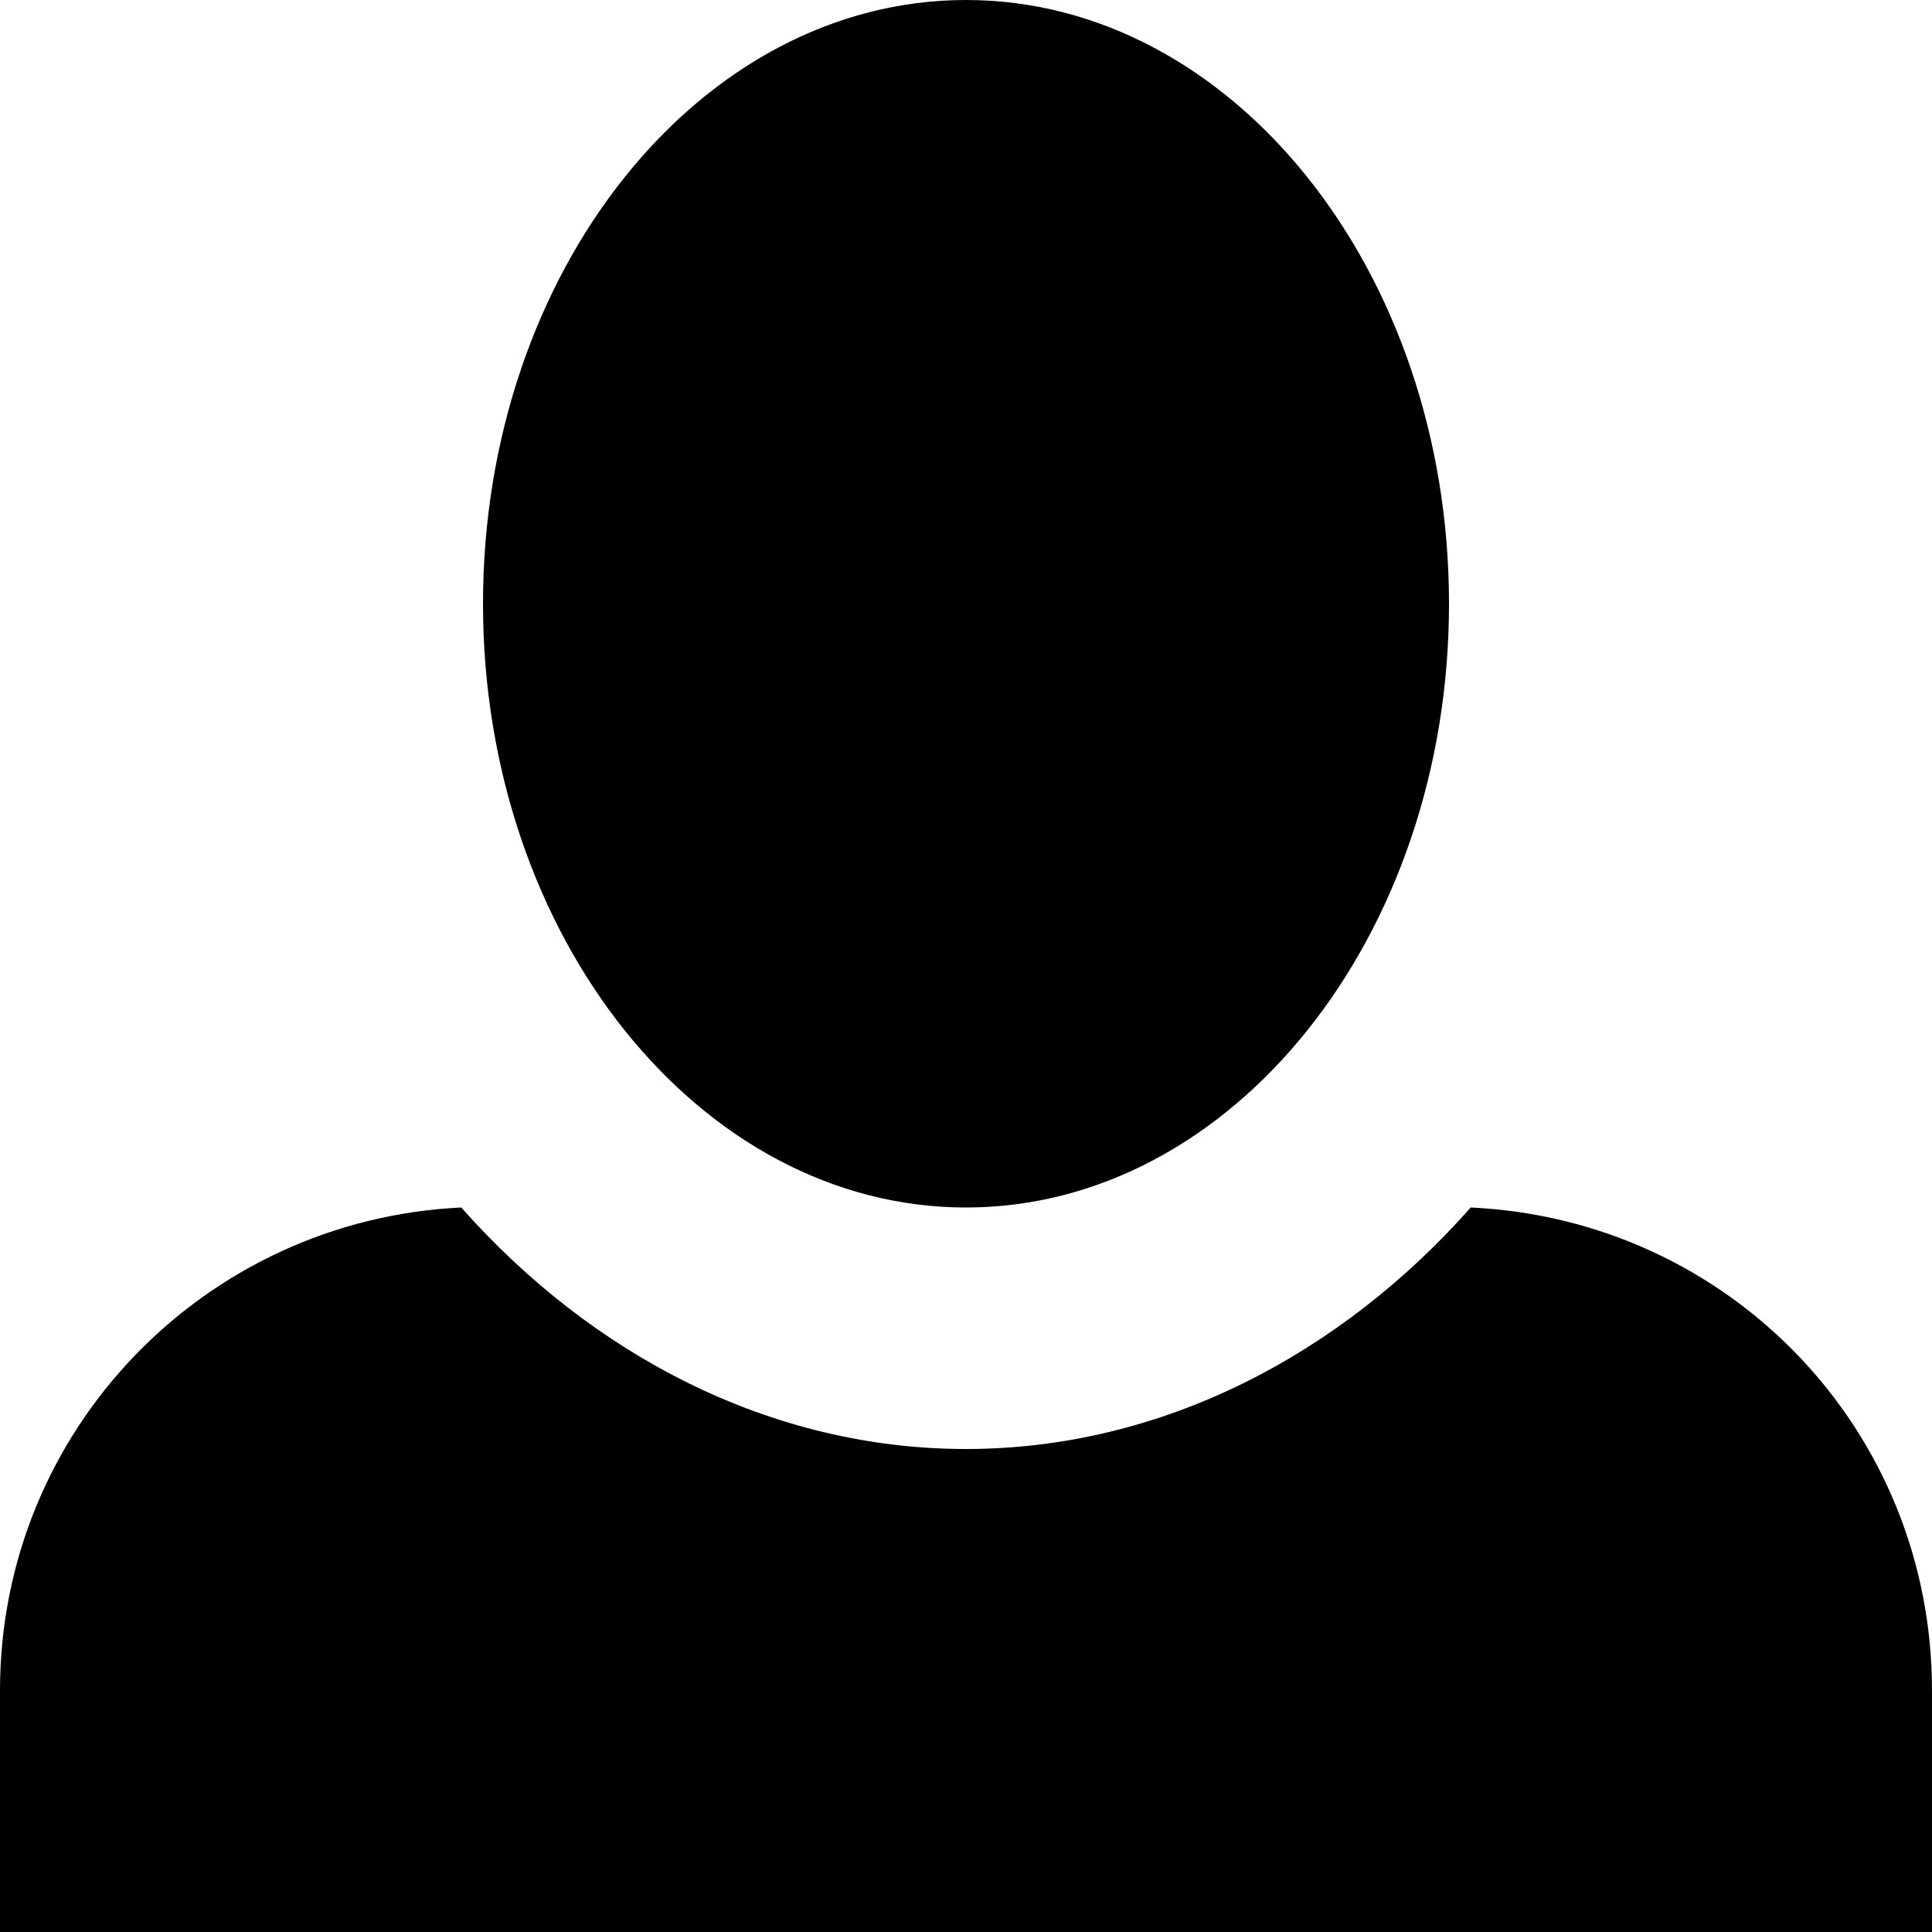
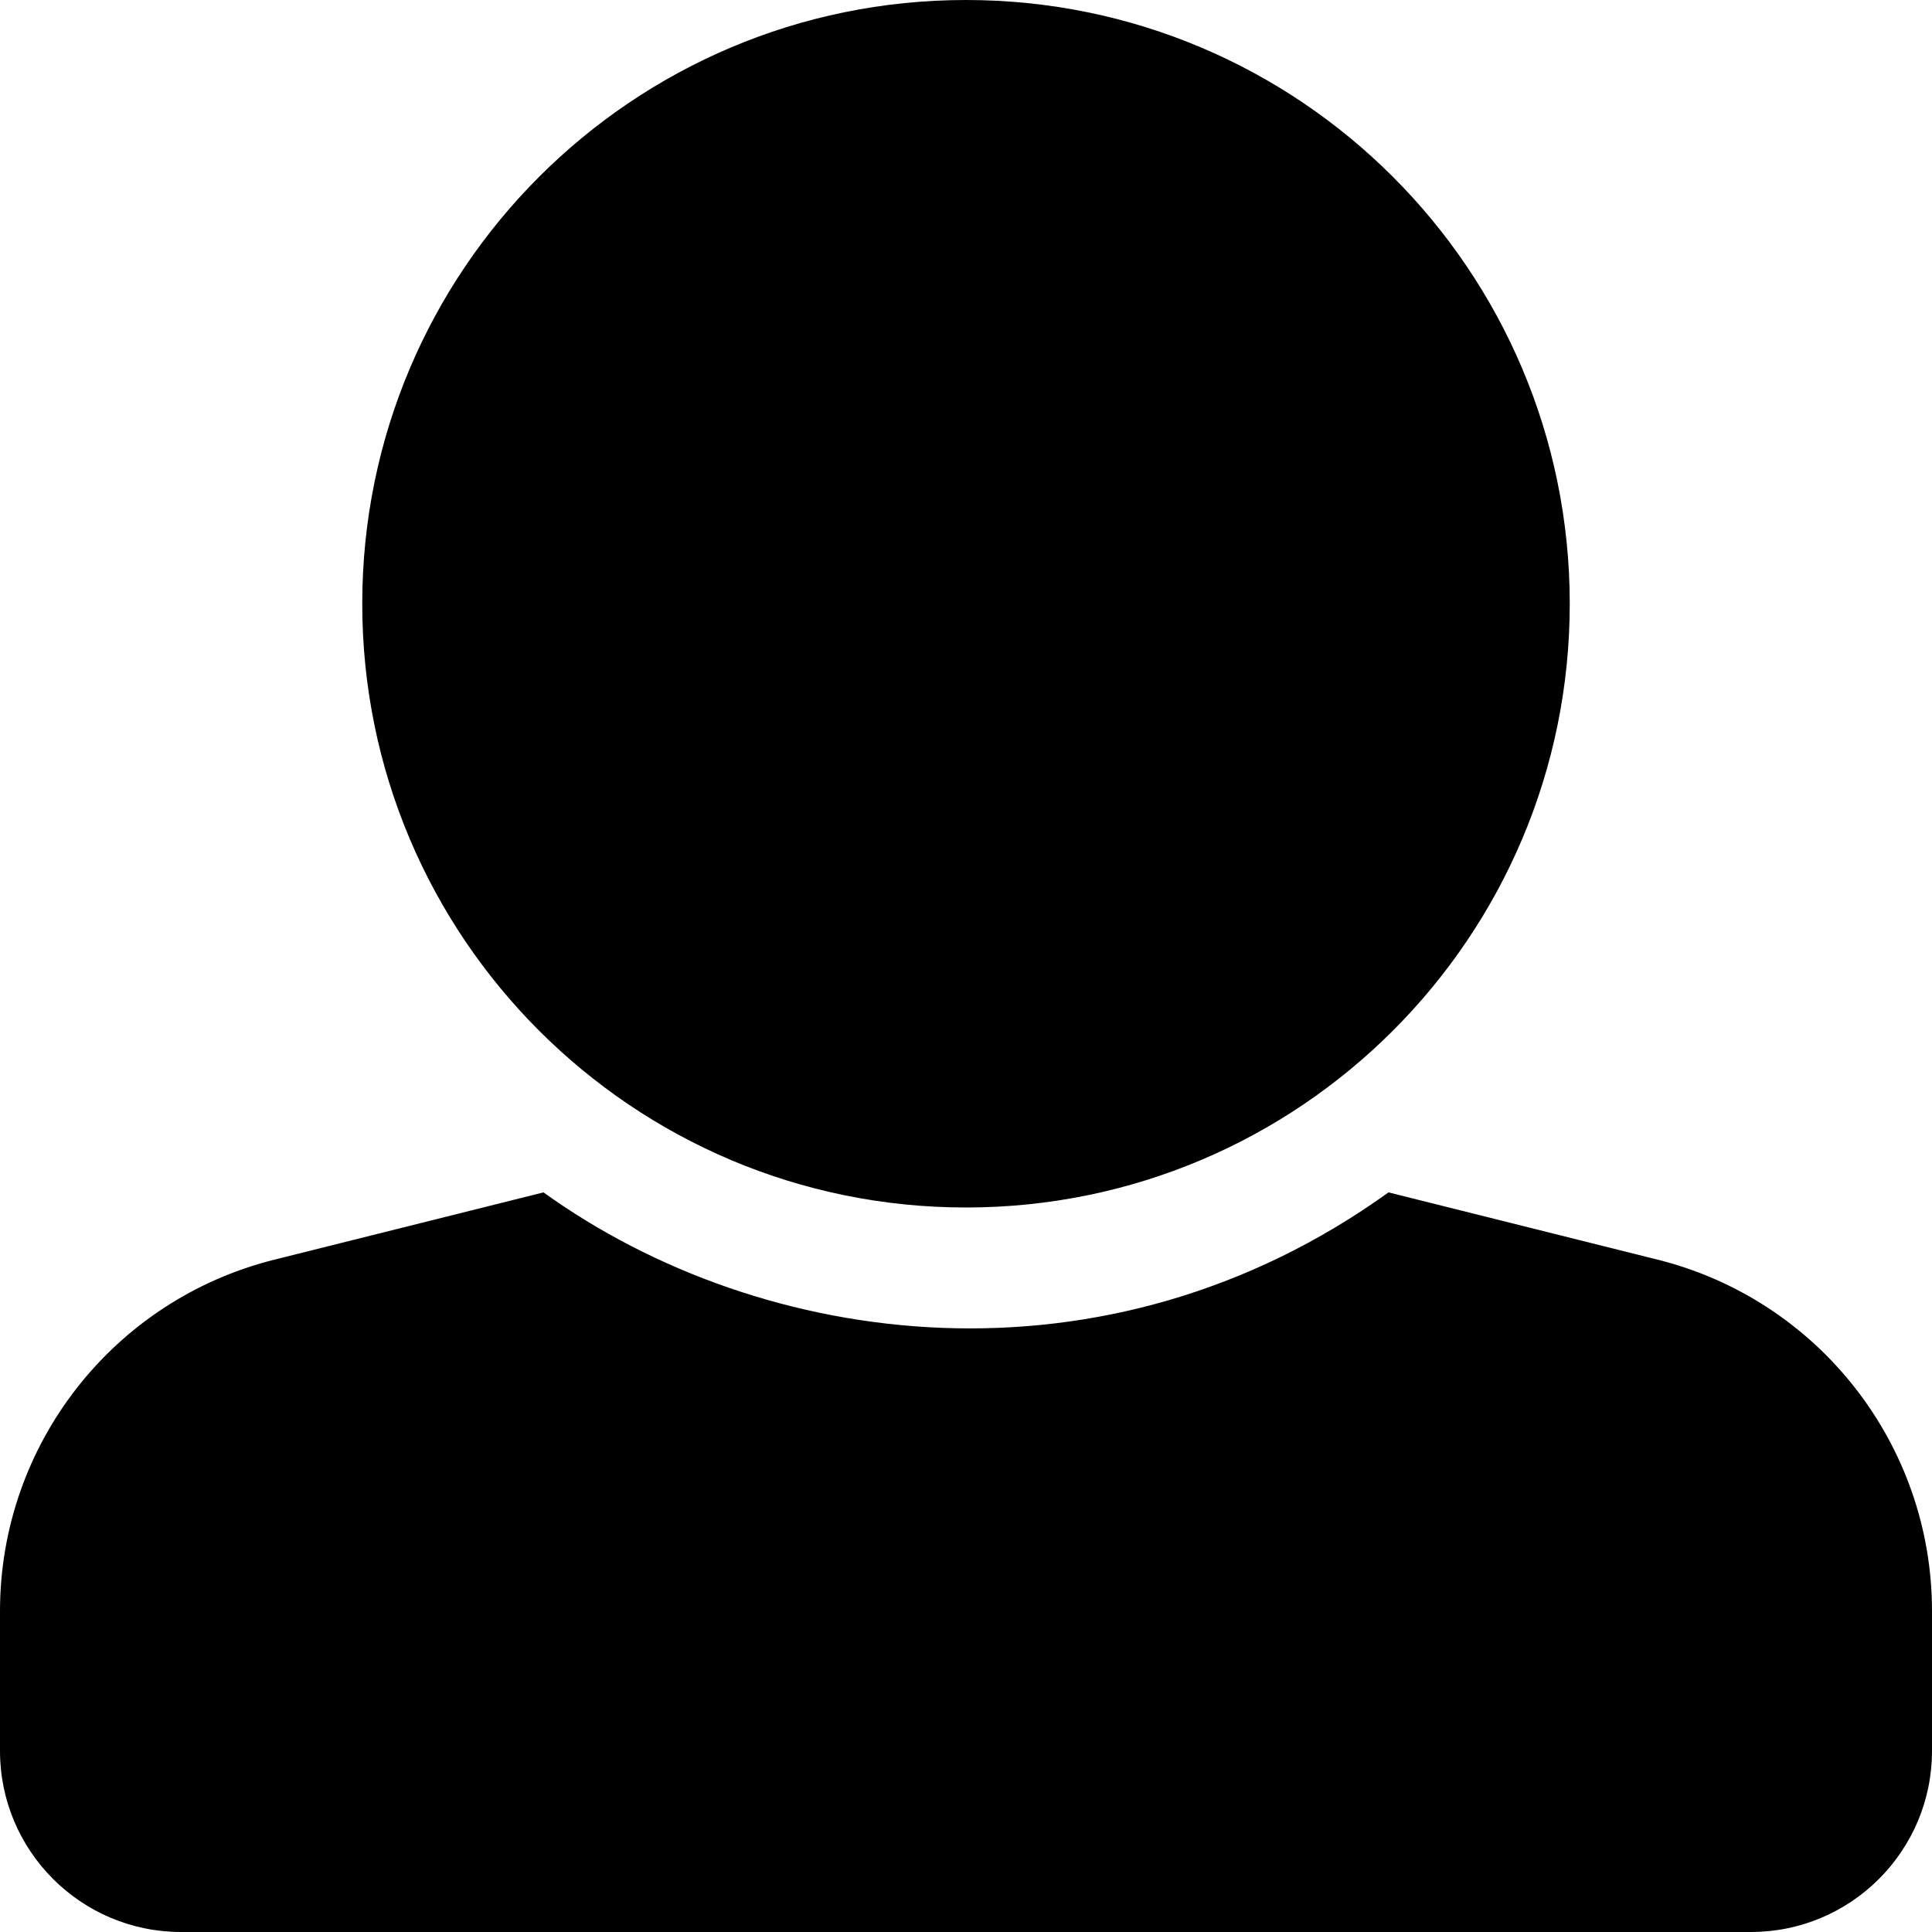
- <svg xmlns="http://www.w3.org/2000/svg" width="8" height="8" viewBox="0 0 8 8">
-   <path d="M4 0c-1.1 0-2 1.12-2 2.5s.9 2.5 2 2.5 2-1.12 2-2.5-.9-2.5-2-2.5zm-2.09 5c-1.06.05-1.91.92-1.91 2v1h8v-1c0-1.08-.84-1.95-1.91-2-.54.61-1.28 1-2.09 1-.81 0-1.55-.39-2.09-1z" />
+ <svg xmlns="http://www.w3.org/2000/svg" viewBox="0 0 512 512">
+   <path d="M256 0c88.366 0 160 71.634 160 160s-71.634 160-160 160S96 248.366 96 160 167.634 0 256 0zm183.283 333.821l-71.313-17.828c-74.923 53.89-165.738 41.864-223.94 0l-71.313 17.828C29.981 344.505 0 382.903 0 426.955V464c0 26.51 21.49 48 48 48h416c26.51 0 48-21.49 48-48v-37.045c0-44.052-29.981-82.45-72.717-93.134z" />
</svg>
